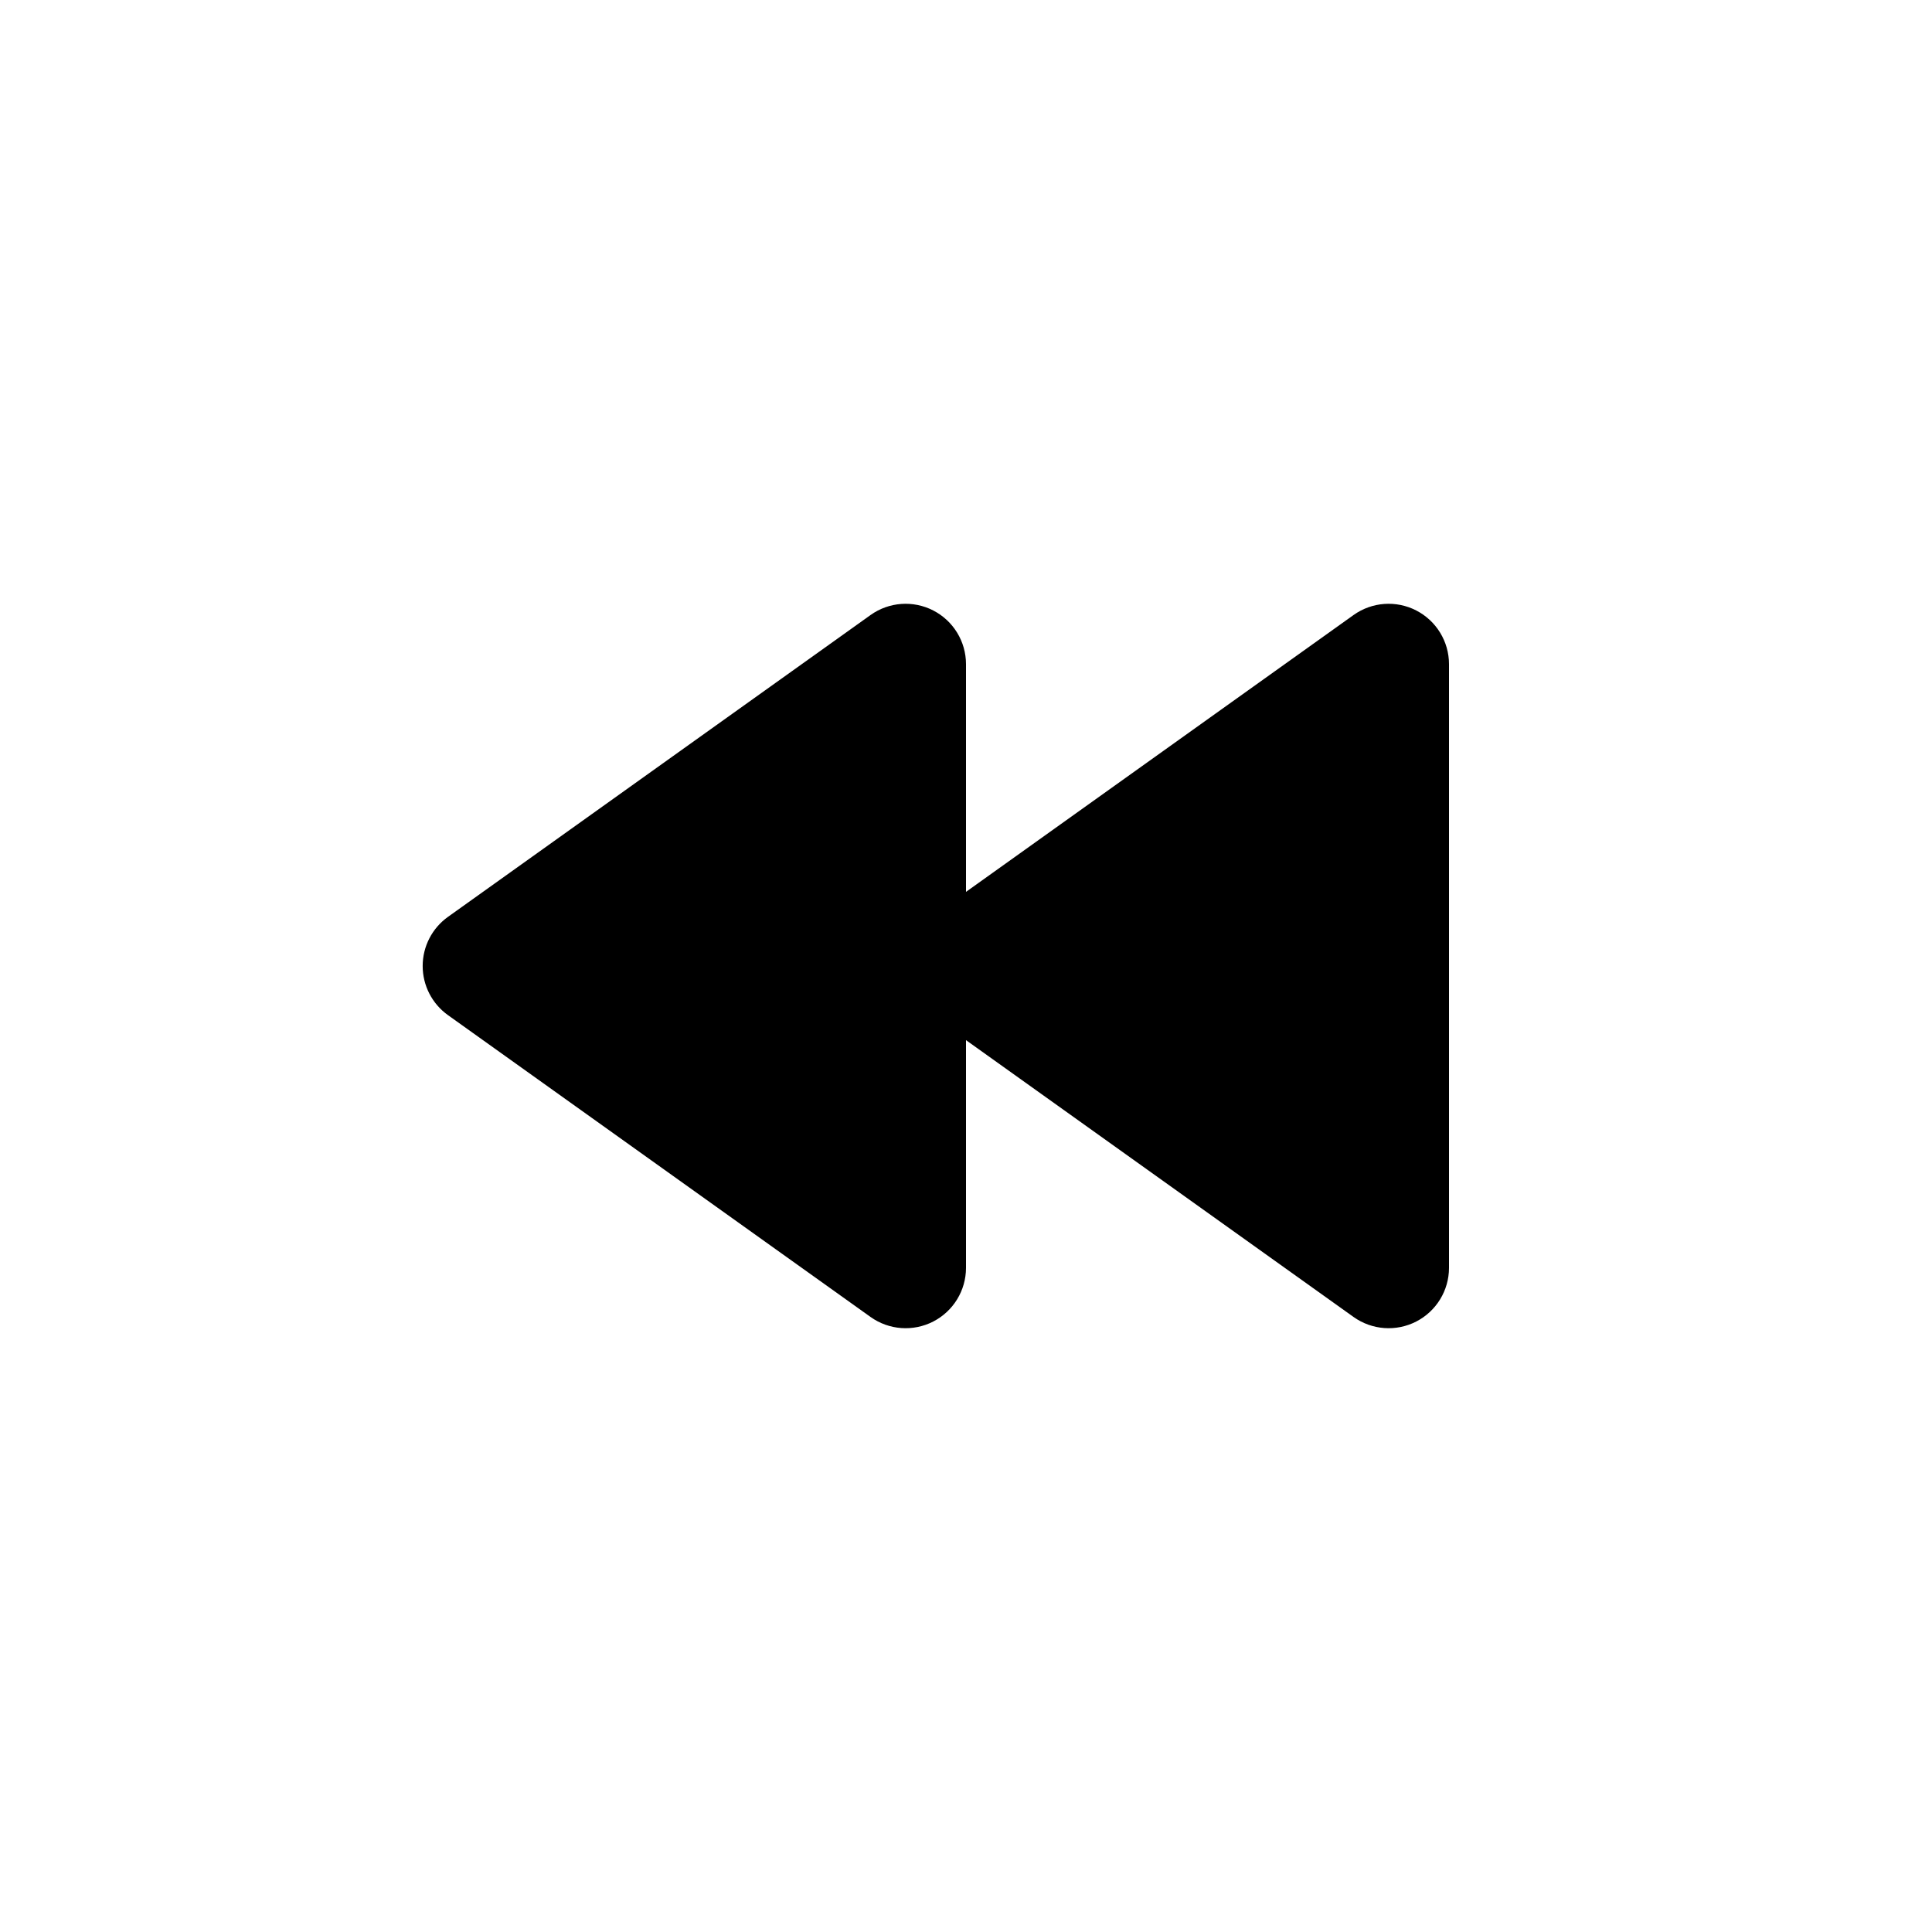
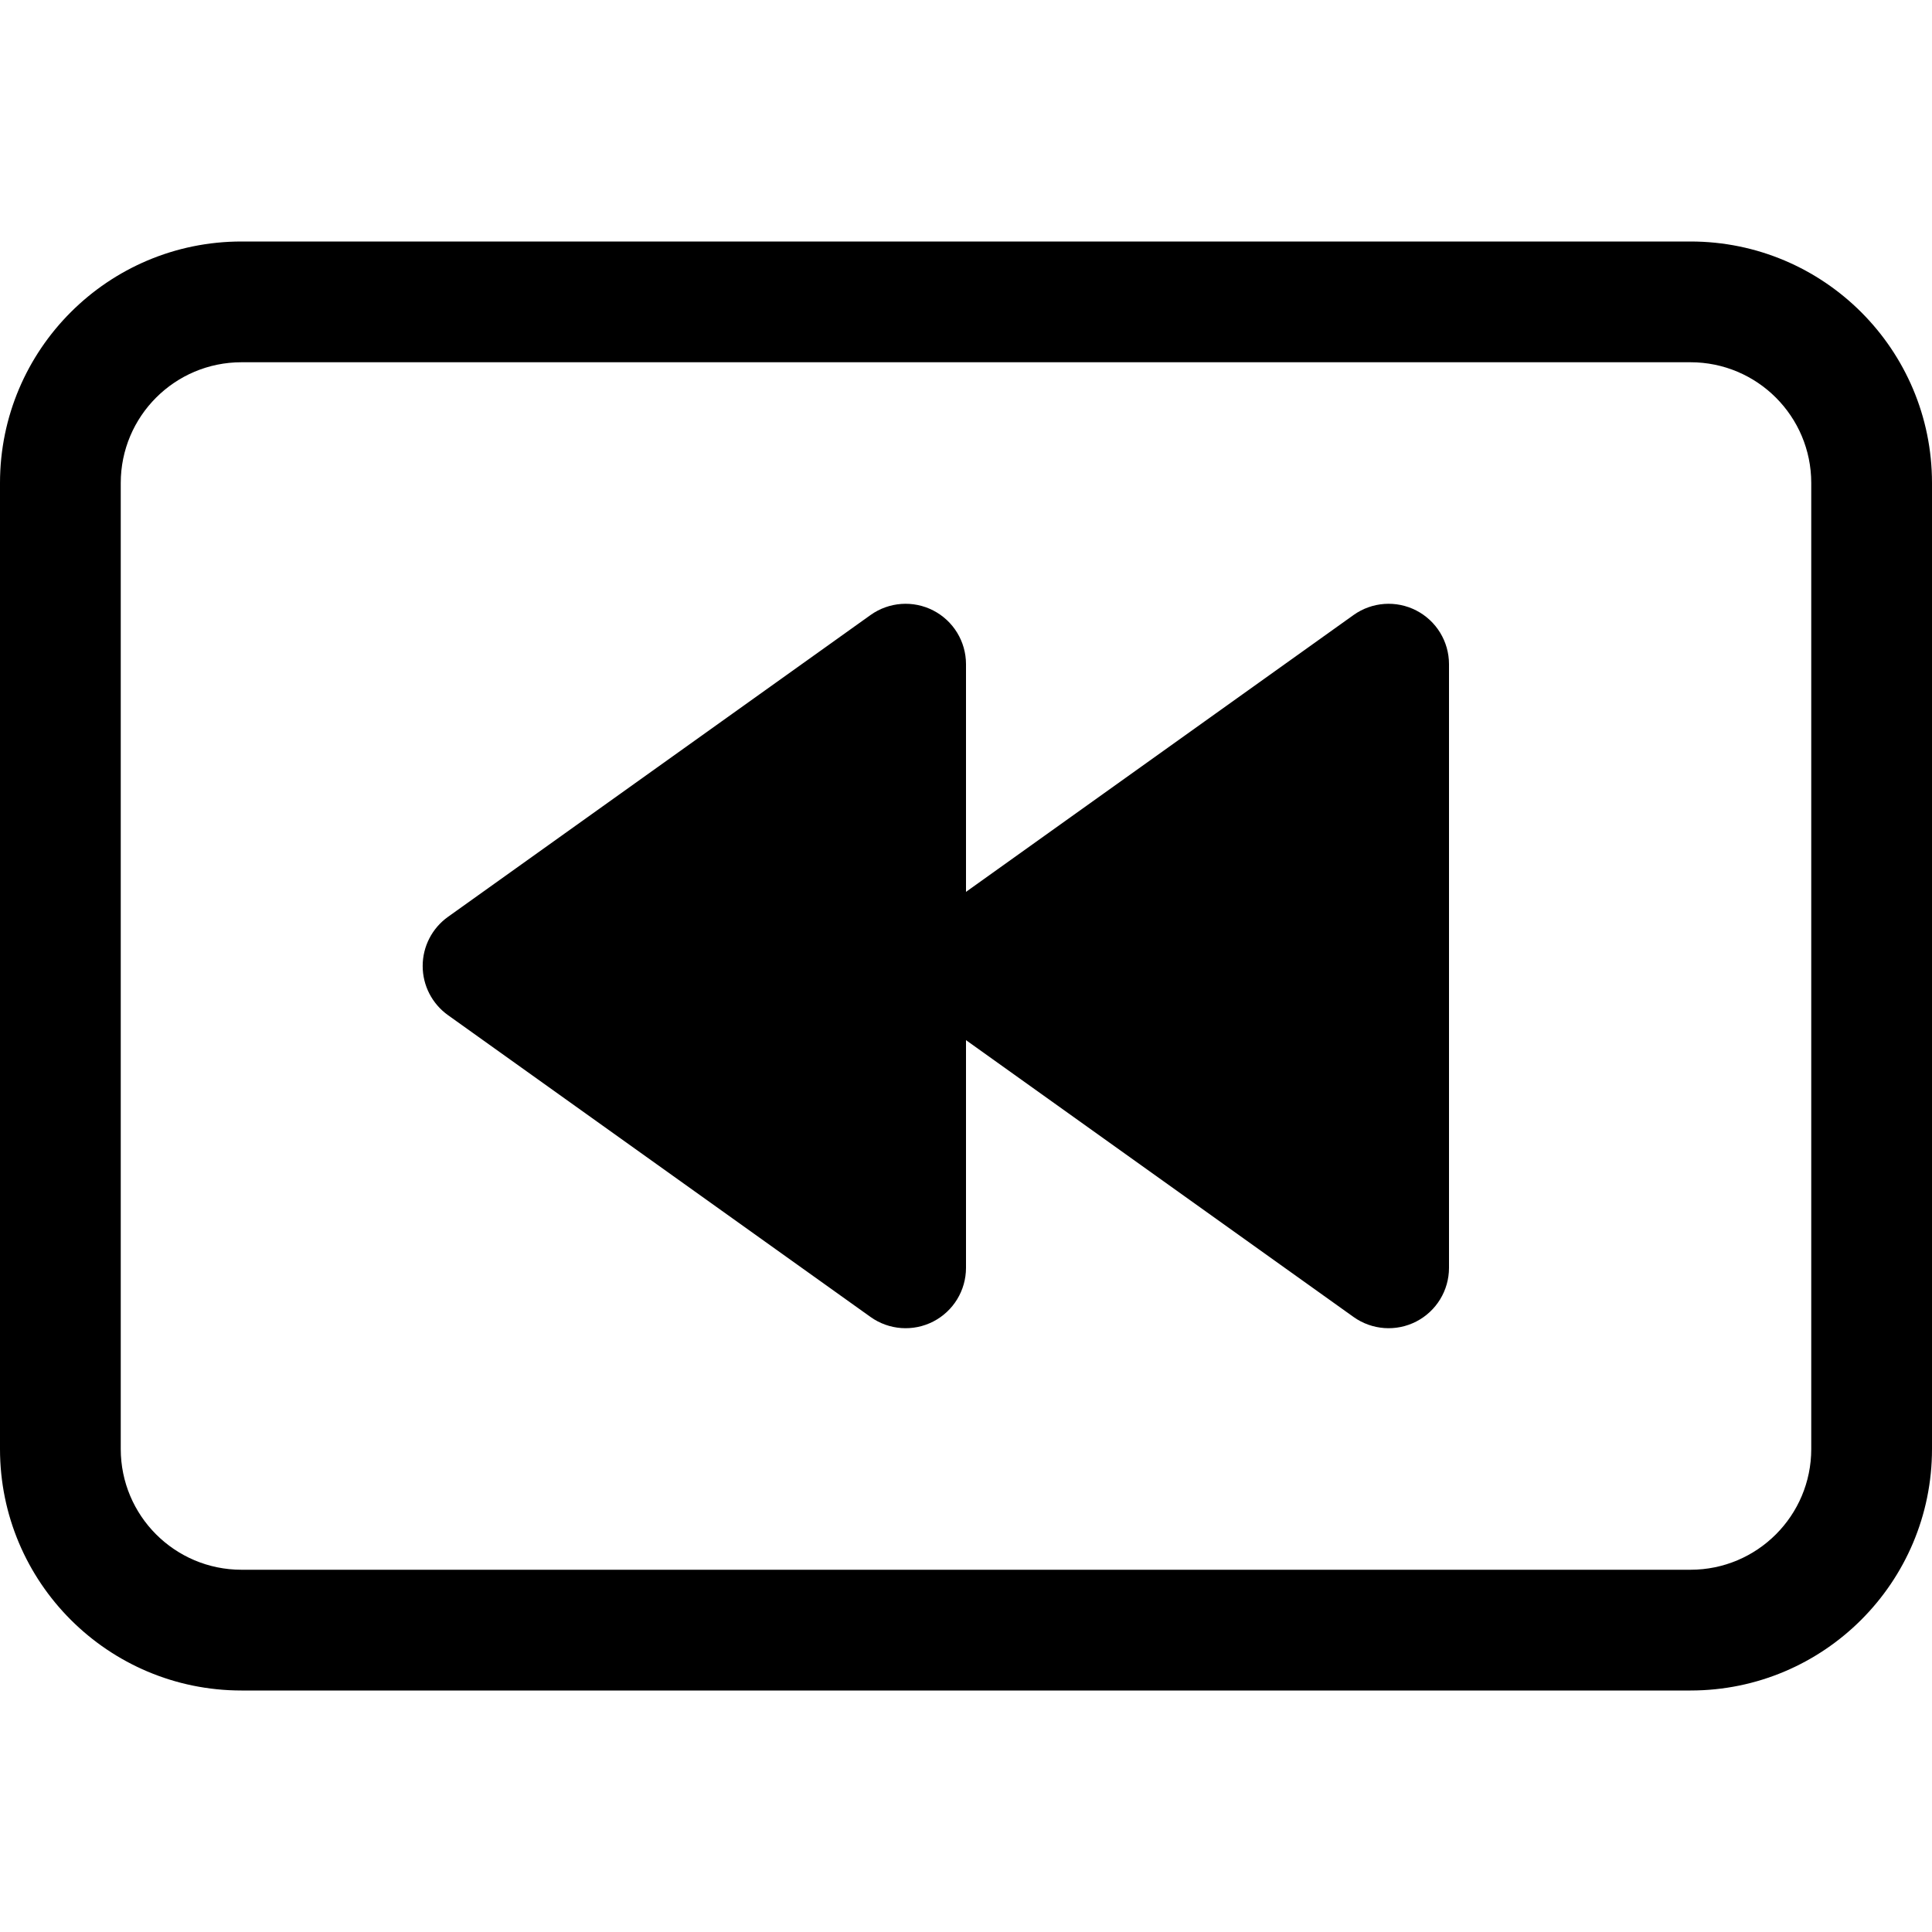
<svg xmlns="http://www.w3.org/2000/svg" width="16" height="16" fill="currentColor" class="bi bi-rewind-btn" viewBox="0 0 16 16">
  <path d="M7.21 5.093A.5.5 0 0 1 8 5.5v1.886l3.21-2.293A.5.5 0 0 1 12 5.5v5a.5.5 0 0 1-.79.407L8 8.614V10.5a.5.5 0 0 1-.79.407l-3.5-2.5a.5.5 0 0 1 0-.814z" />
+   <path d="M0 4a2 2 0 0 1 2-2h12a2 2 0 0 1 2 2v8a2 2 0 0 1-2 2H2a2 2 0 0 1-2-2zm15 0a1 1 0 0 0-1-1H2a1 1 0 0 0-1 1v8a1 1 0 0 0 1 1h12a1 1 0 0 0 1-1z" />
</svg>
